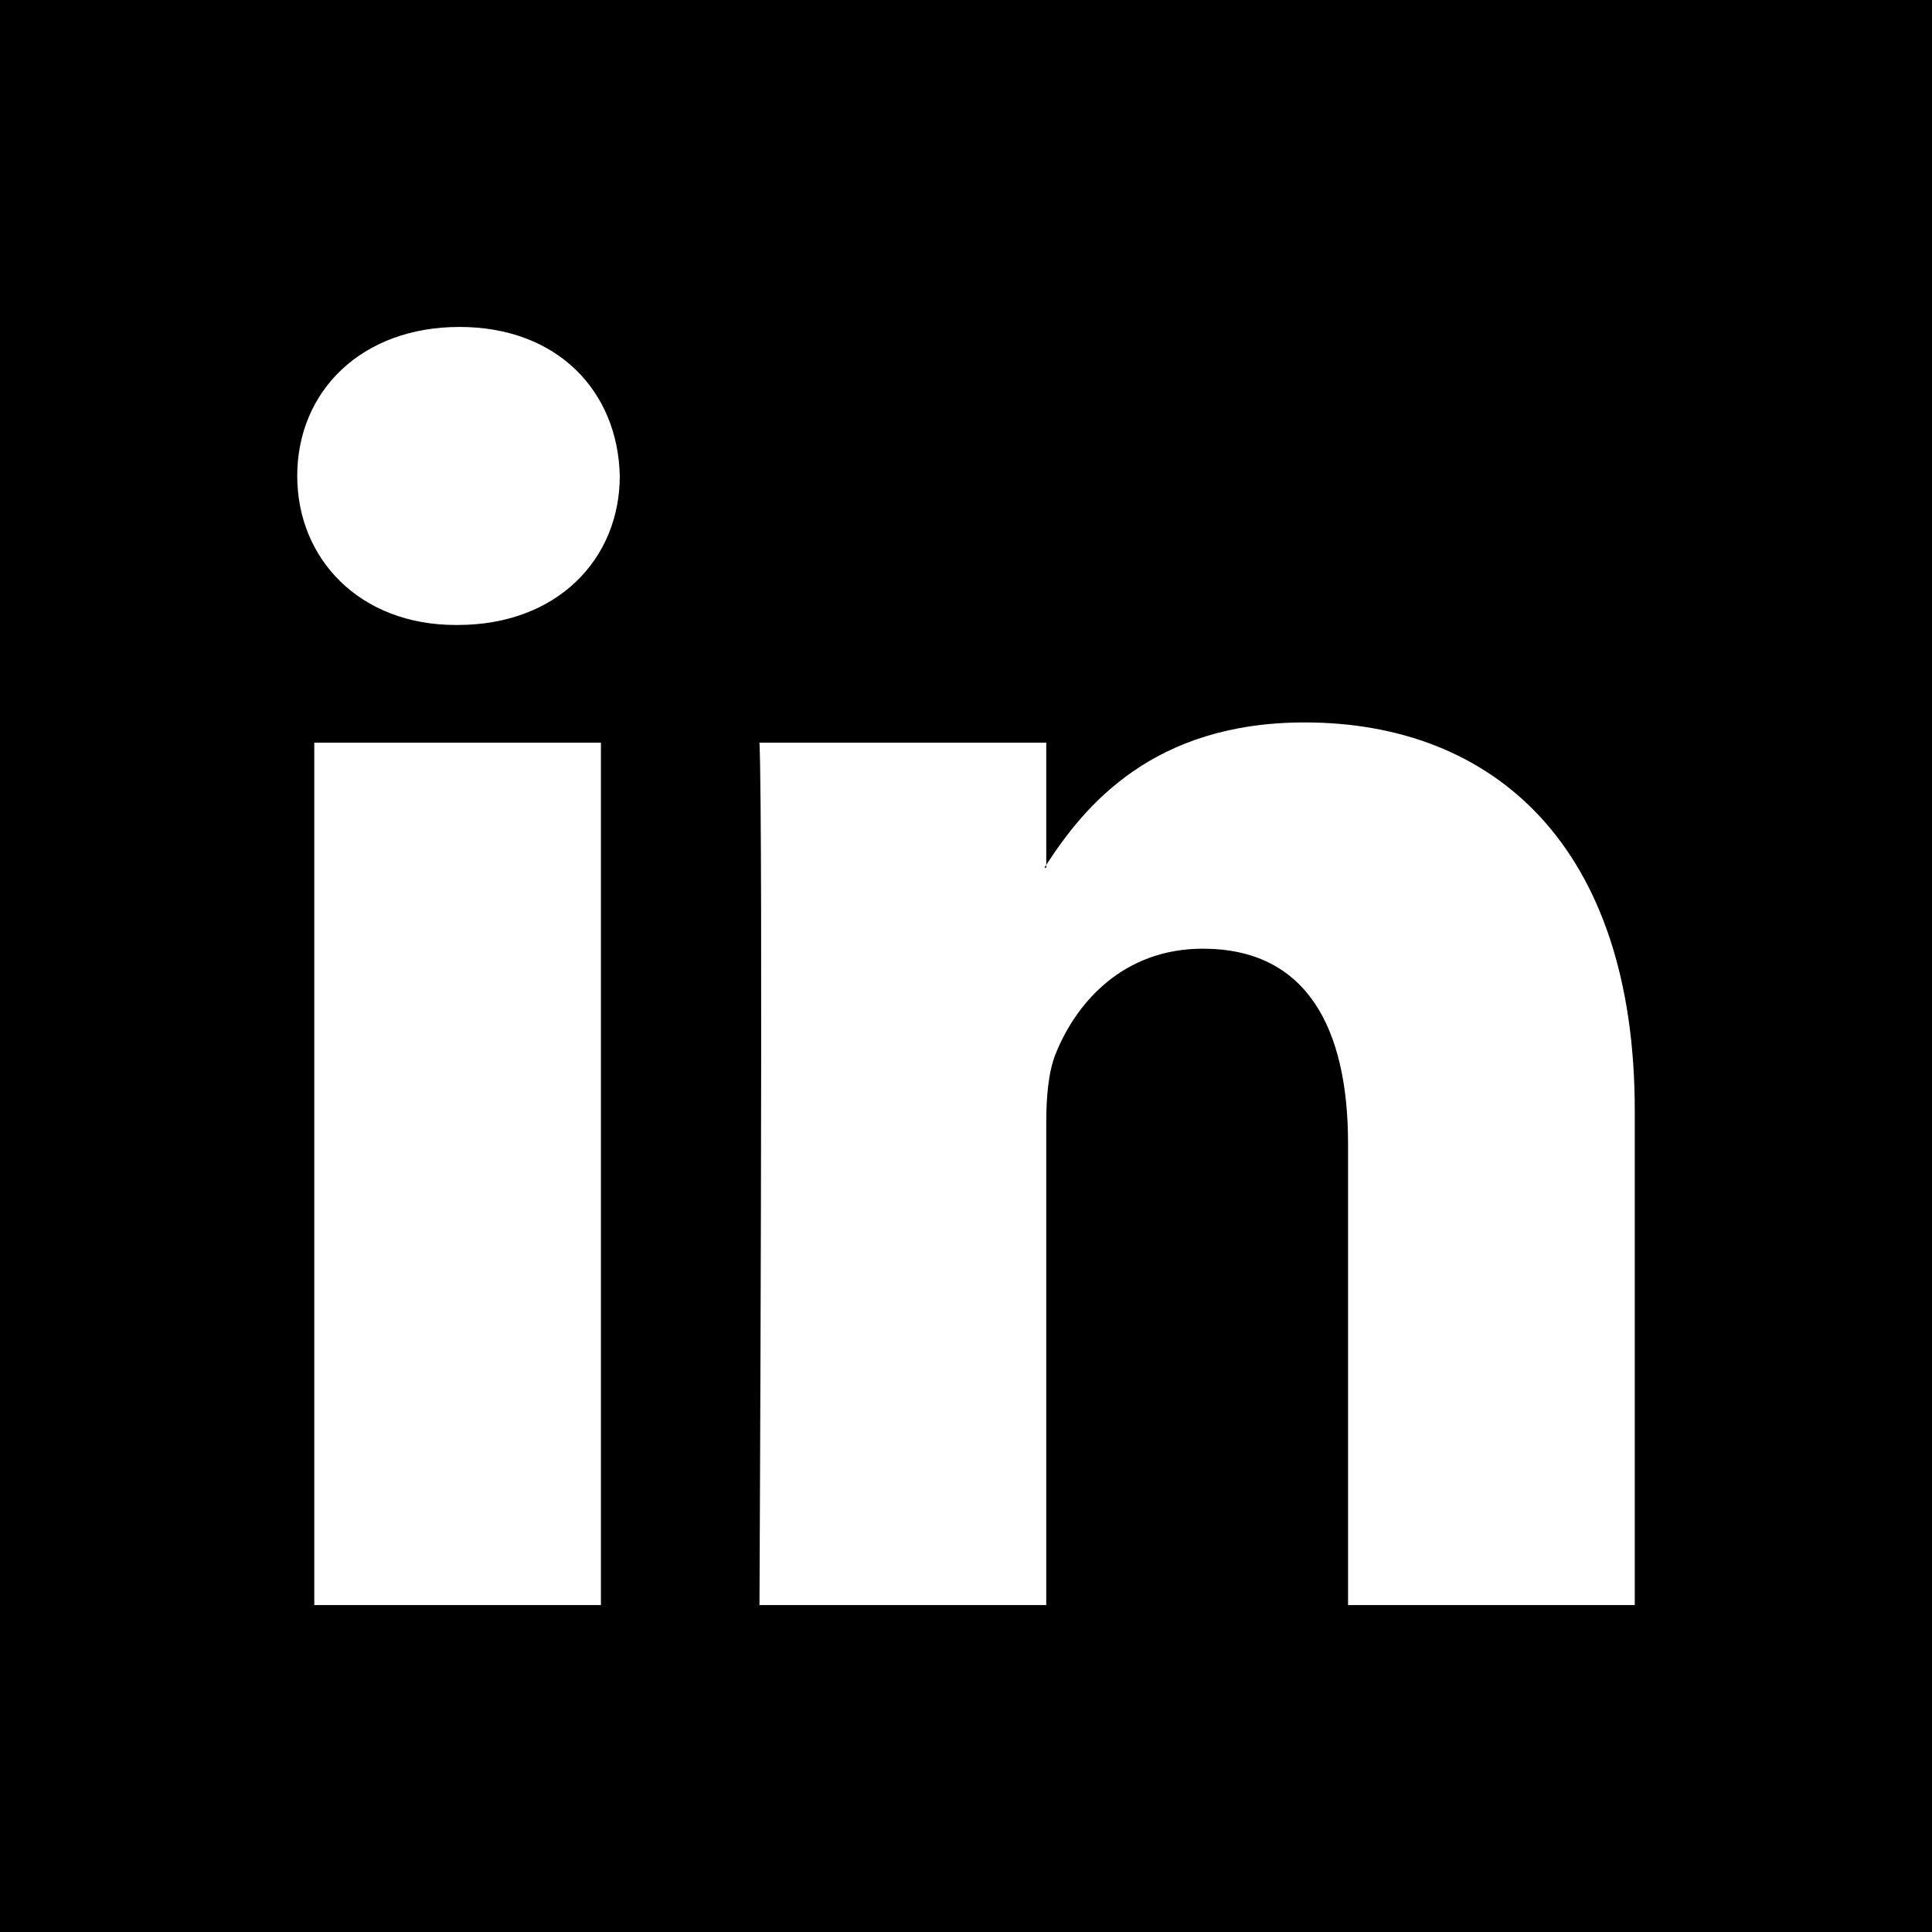
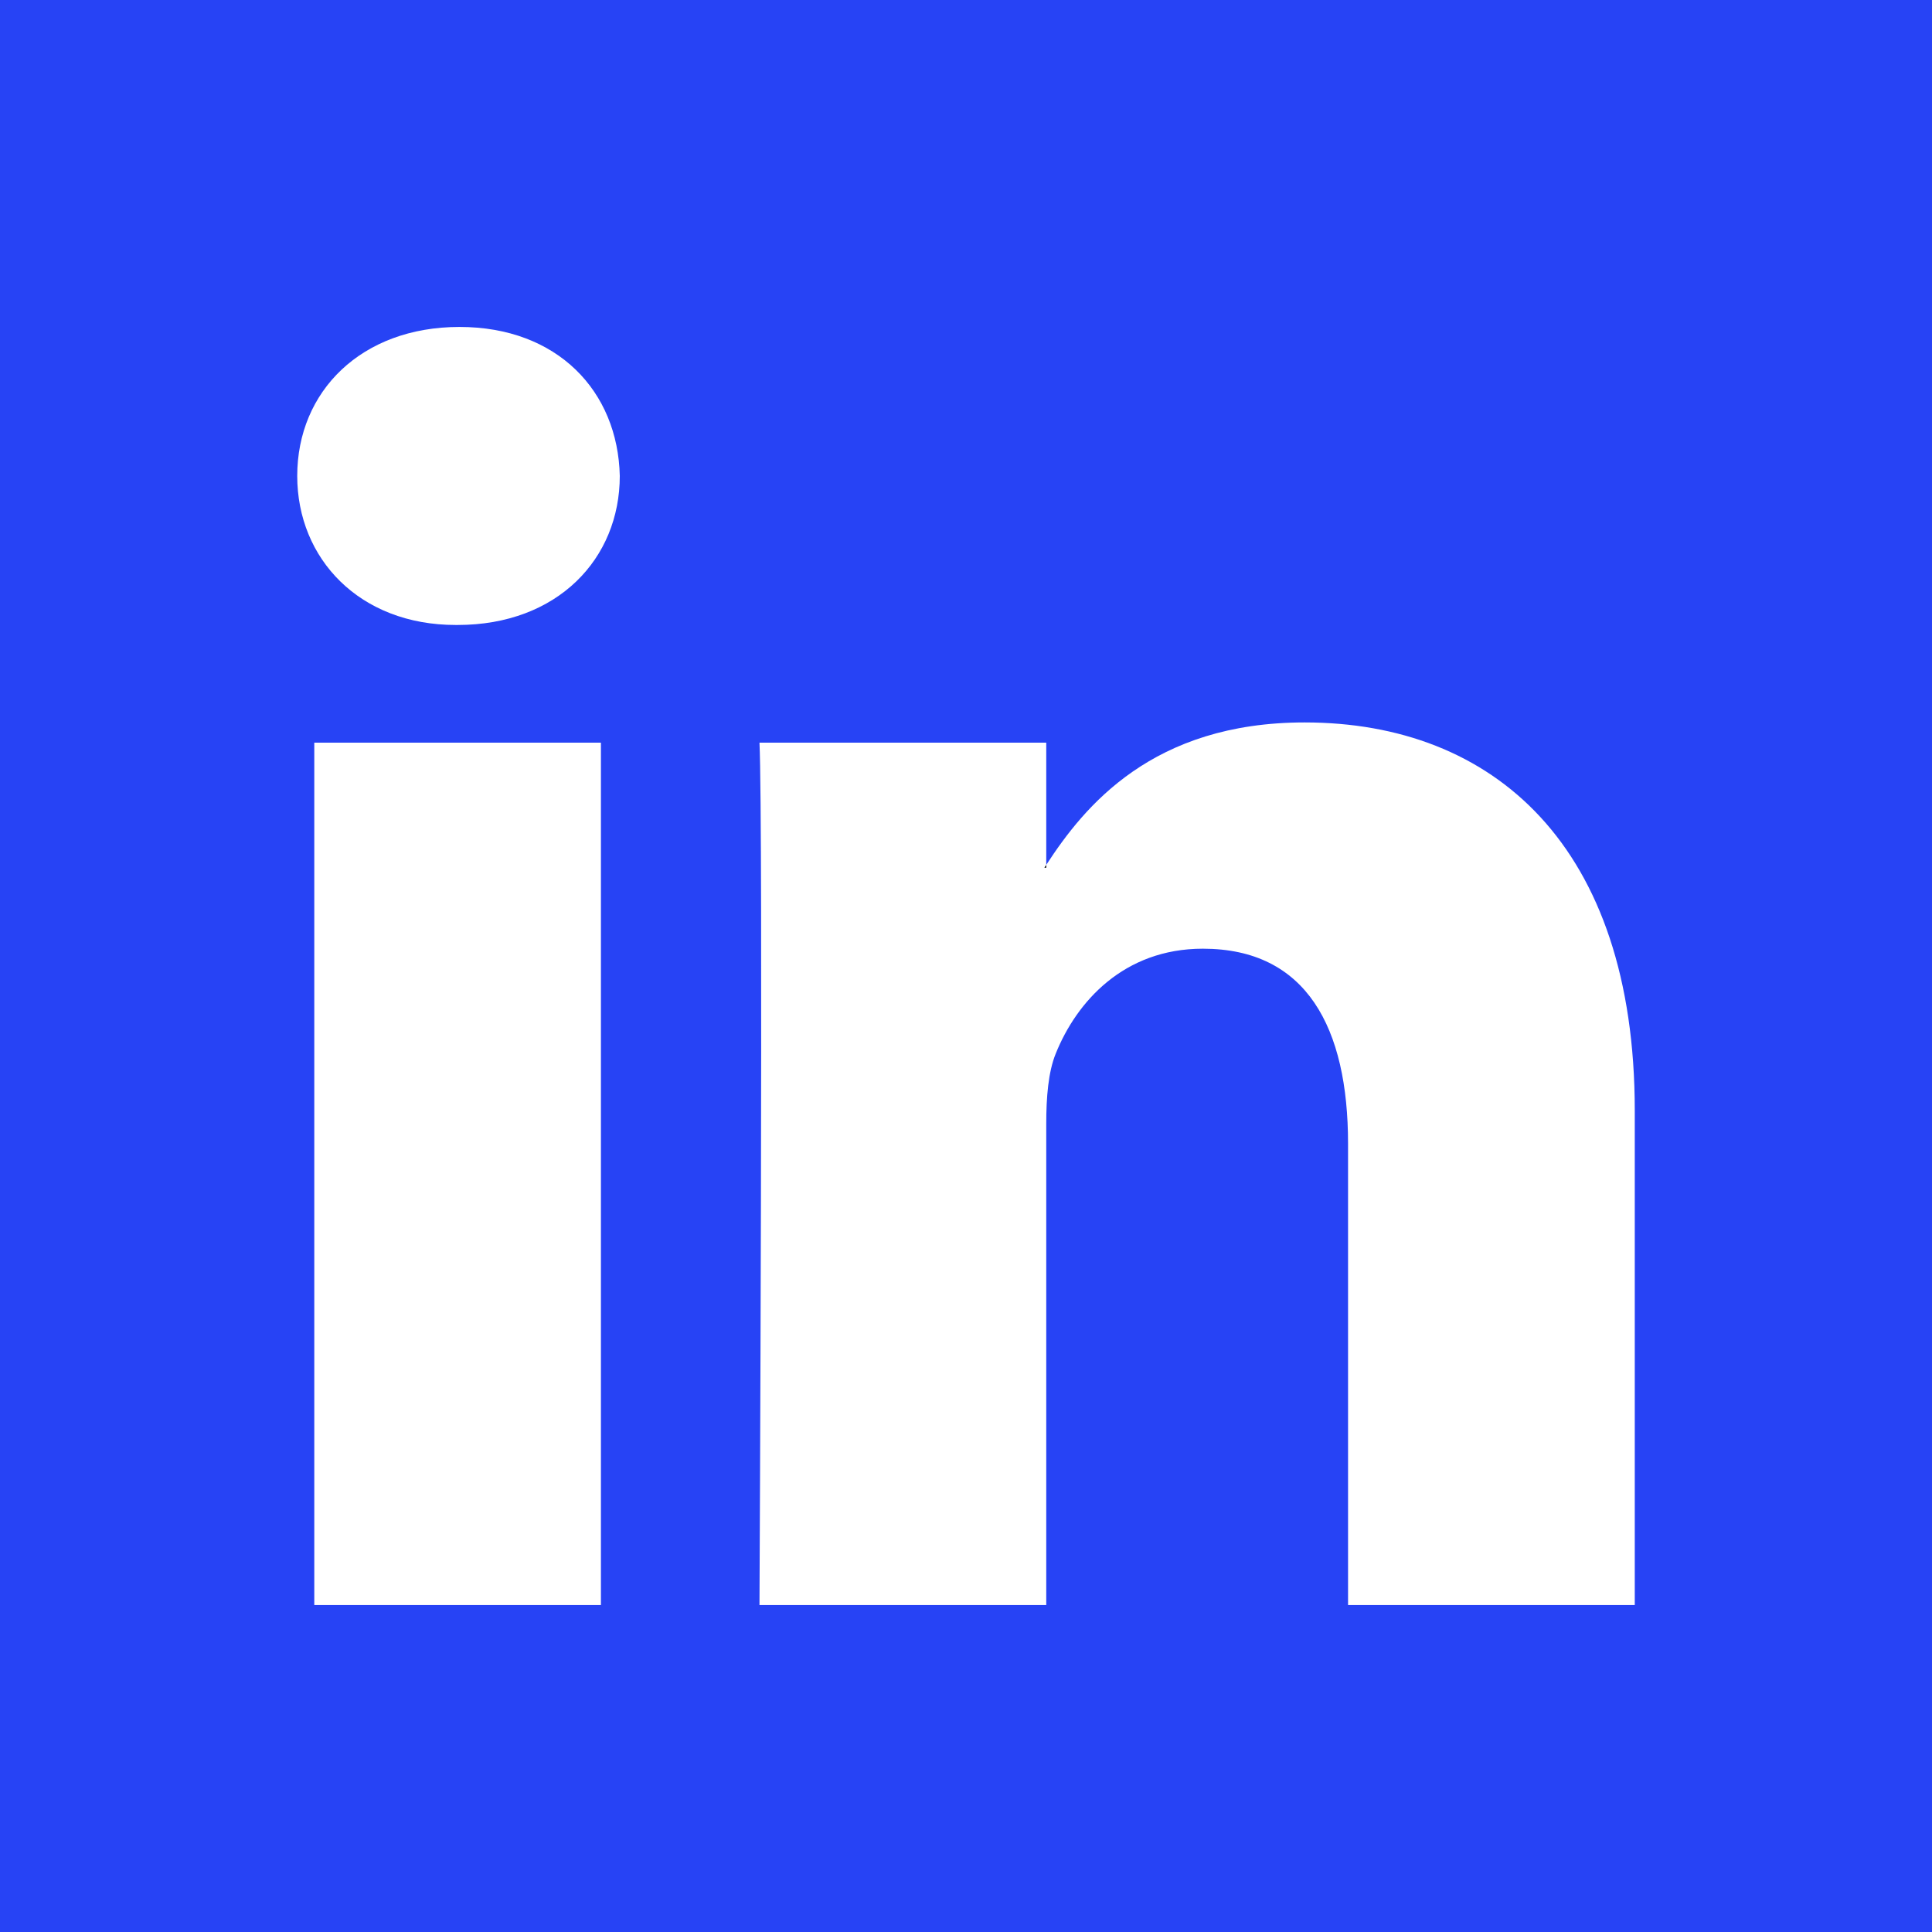
<svg xmlns="http://www.w3.org/2000/svg" version="1.1" id="Layer_1" x="0px" y="0px" viewBox="0 0 455 455" style="enable-background:new 0 0 455 455;" xml:space="preserve">
  <g>
    <path style="fill-rule:evenodd;clip-rule:evenodd;" d="M246.4,204.35v-0.665c-0.136,0.223-0.324,0.446-0.442,0.665H246.4z" />
-     <path style="fill-rule:evenodd;clip-rule:evenodd;" d="M0,0v455h455V0H0z M141.522,378.002H74.016V174.906h67.506V378.002z    M107.769,147.186h-0.446C84.678,147.186,70,131.585,70,112.085c0-19.928,15.107-35.087,38.211-35.087   c23.109,0,37.31,15.159,37.752,35.087C145.963,131.585,131.32,147.186,107.769,147.186z M385,378.002h-67.524V269.345   c0-27.291-9.756-45.92-34.195-45.92c-18.664,0-29.755,12.543-34.641,24.693c-1.776,4.34-2.24,10.373-2.24,16.459v113.426h-67.537   c0,0,0.905-184.043,0-203.096H246.4v28.779c8.973-13.807,24.986-33.547,60.856-33.547c44.437,0,77.744,29.02,77.744,91.398V378.002   z" />
+     <path fill="#2743F5" style="fill-rule:evenodd;clip-rule:evenodd;" d="M0,0v455h455V0H0z M141.522,378.002H74.016V174.906h67.506V378.002z    M107.769,147.186h-0.446C84.678,147.186,70,131.585,70,112.085c0-19.928,15.107-35.087,38.211-35.087   c23.109,0,37.31,15.159,37.752,35.087C145.963,131.585,131.32,147.186,107.769,147.186z M385,378.002h-67.524V269.345   c0-27.291-9.756-45.92-34.195-45.92c-18.664,0-29.755,12.543-34.641,24.693c-1.776,4.34-2.24,10.373-2.24,16.459v113.426h-67.537   c0,0,0.905-184.043,0-203.096H246.4v28.779c8.973-13.807,24.986-33.547,60.856-33.547c44.437,0,77.744,29.02,77.744,91.398V378.002   z" />
  </g>
  <g>
</g>
  <g>
</g>
  <g>
</g>
  <g>
</g>
  <g>
</g>
  <g>
</g>
  <g>
</g>
  <g>
</g>
  <g>
</g>
  <g>
</g>
  <g>
</g>
  <g>
</g>
  <g>
</g>
  <g>
</g>
  <g>
</g>
</svg>
